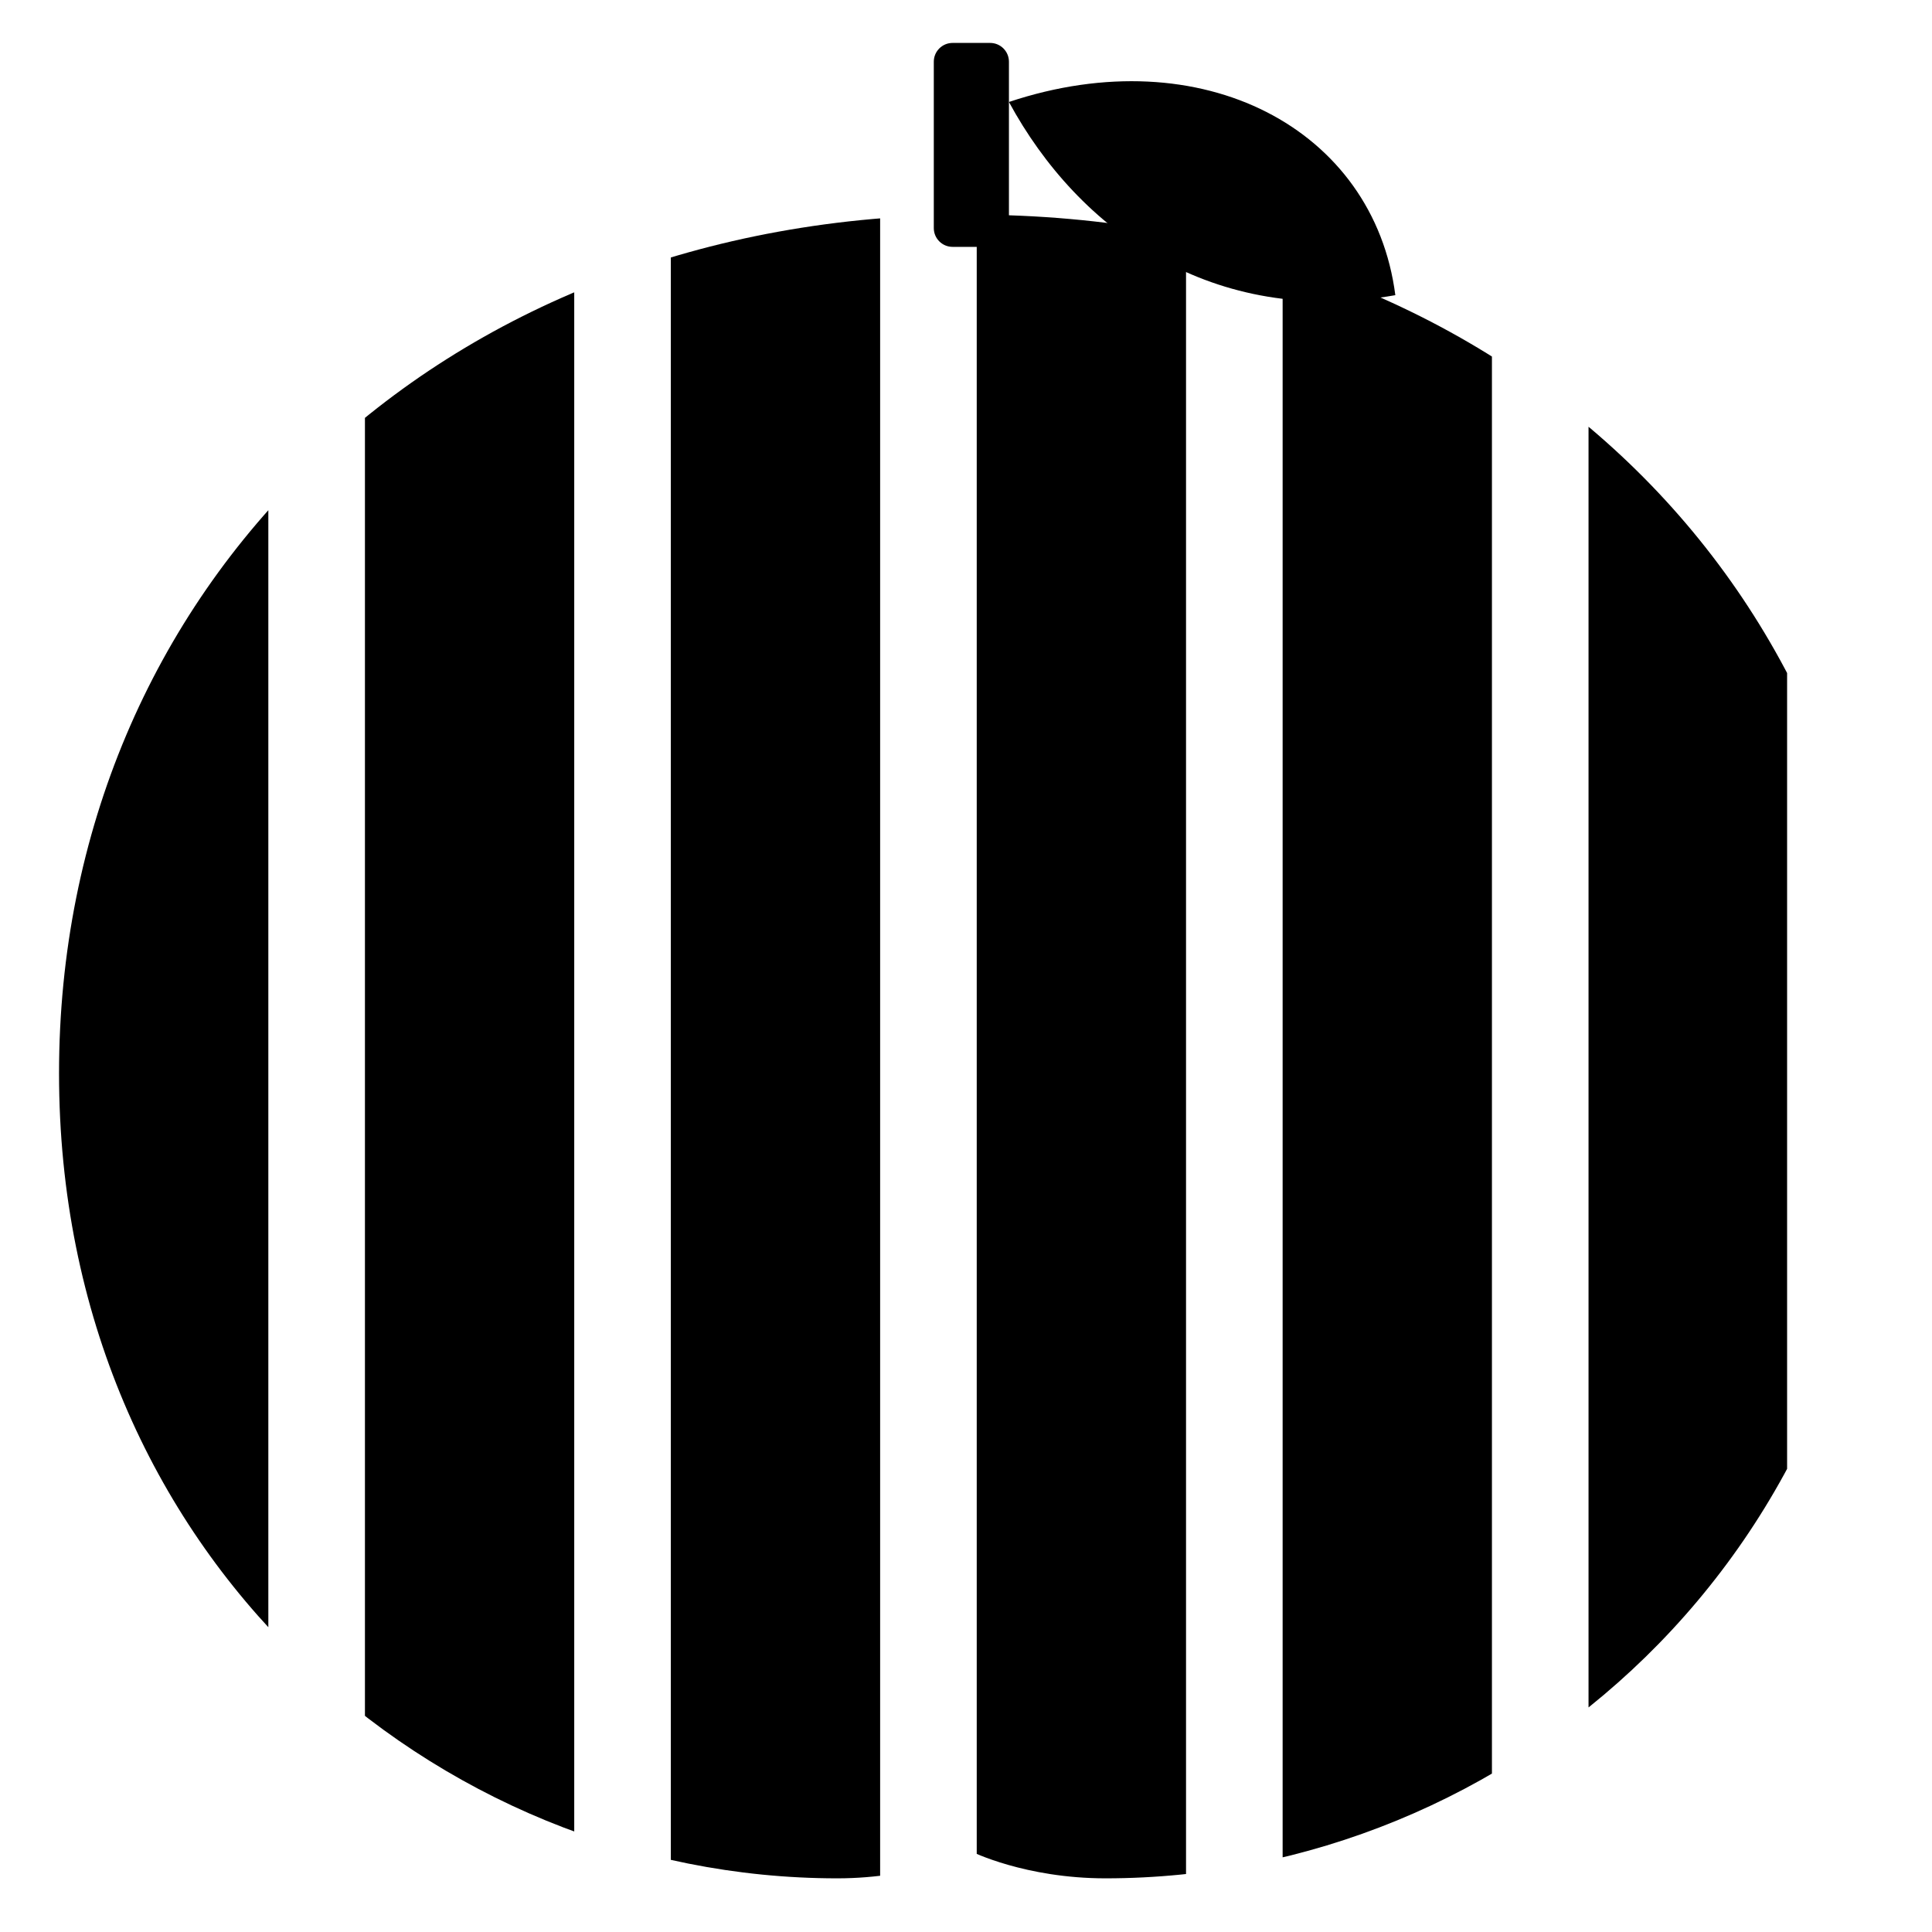
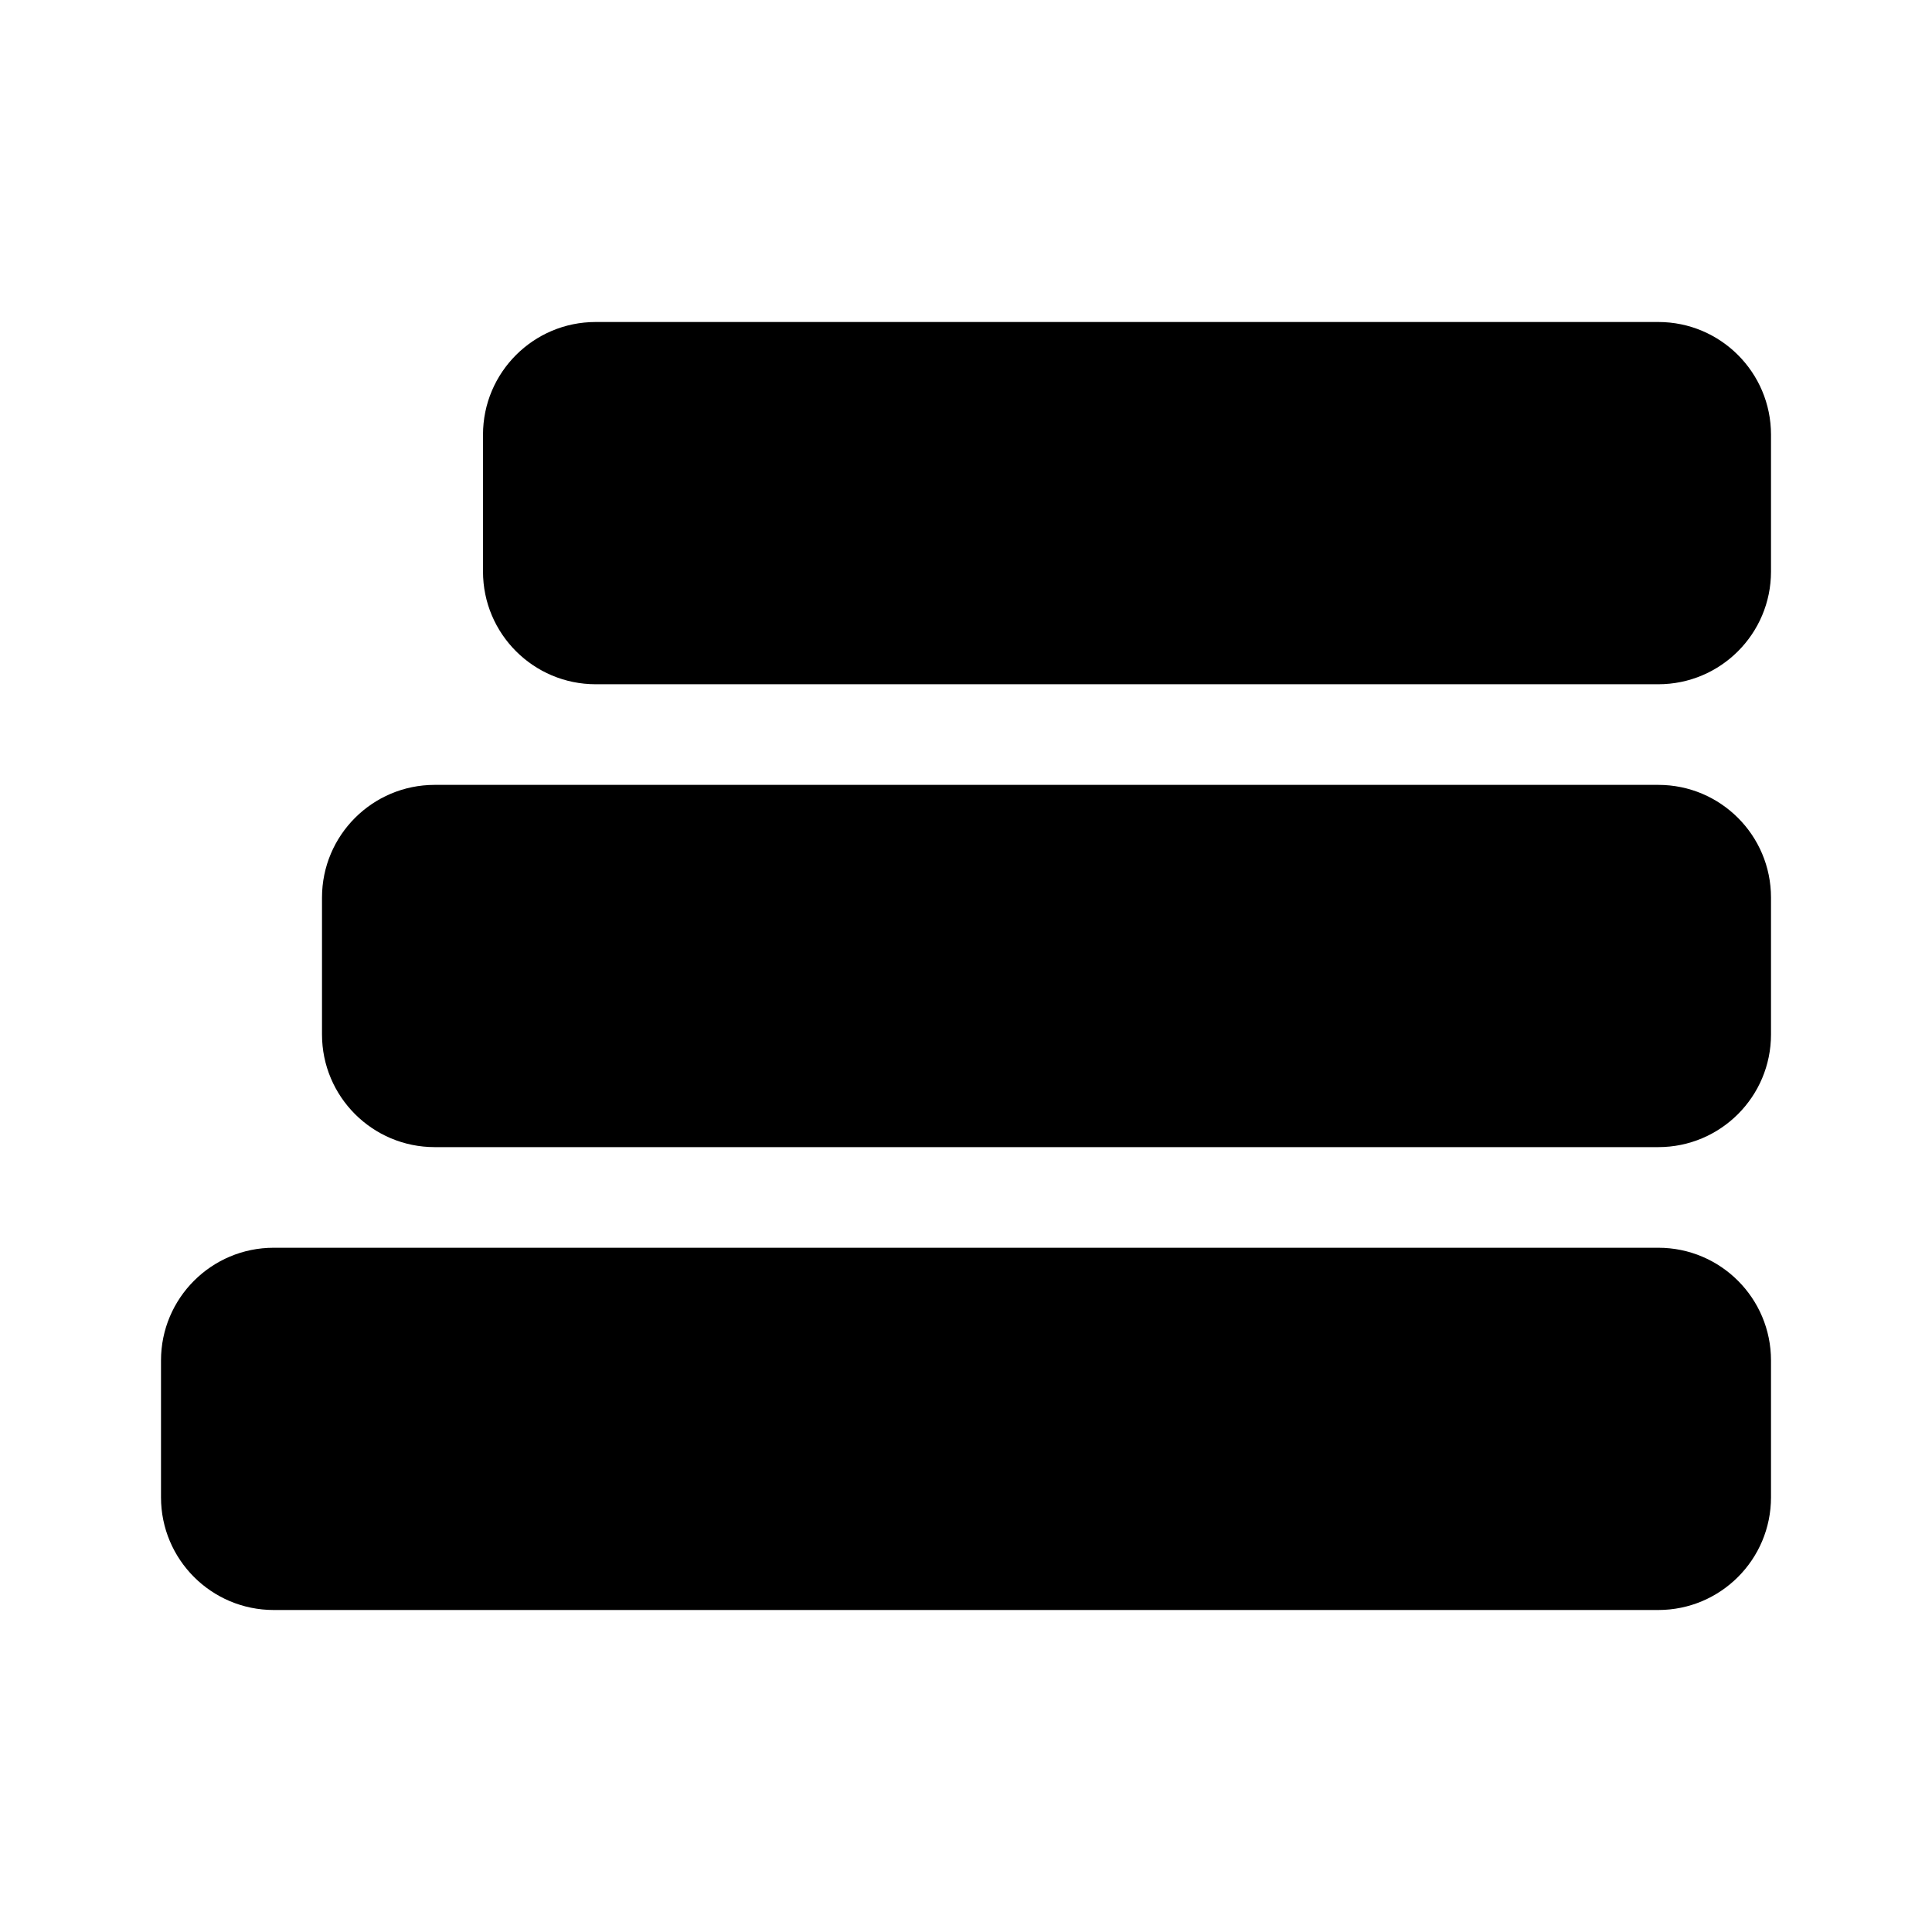
- <svg xmlns="http://www.w3.org/2000/svg" viewBox="150 180 720 720" width="18" height="18">
-   <defs>
-     <clipPath id="apple">
-       <path d="M 512 260 C 312 260 172 400 172 580 C 172 760 312 880 462 880 C 492 880 512 870 512 870 C 512 870 532 880 562 880 C 712 880 852 760 852 580 C 852 400 712 260 512 260 Z" />
-     </clipPath>
-   </defs>
-   <g clip-path="url(#apple)" fill="#000000">
-     <rect x="172" y="260" width="78" height="620" />
-     <rect x="286" y="260" width="78" height="620" />
-     <rect x="400" y="260" width="78" height="620" />
-     <rect x="514" y="260" width="78" height="620" />
-     <rect x="628" y="260" width="78" height="620" />
-     <rect x="742" y="260" width="74" height="620" />
+ <svg xmlns="http://www.w3.org/2000/svg" viewBox="0 0 24 24">
+   <g fill="#000">
+     <rect x="2" y="15.5" width="20" height="4.5" rx="1.4" />
+     <rect x="4" y="9.75" width="18" height="4.5" rx="1.4" />
+     <rect x="6" y="4" width="16" height="4.5" rx="1.4" />
  </g>
-   <rect x="498" y="196" width="28" height="76" rx="7" fill="#000000" />
-   <path d="M 526 218 C 598 194 662 228 670 290 C 602 302 552 266 526 218 Z" fill="#000000" />
</svg>
